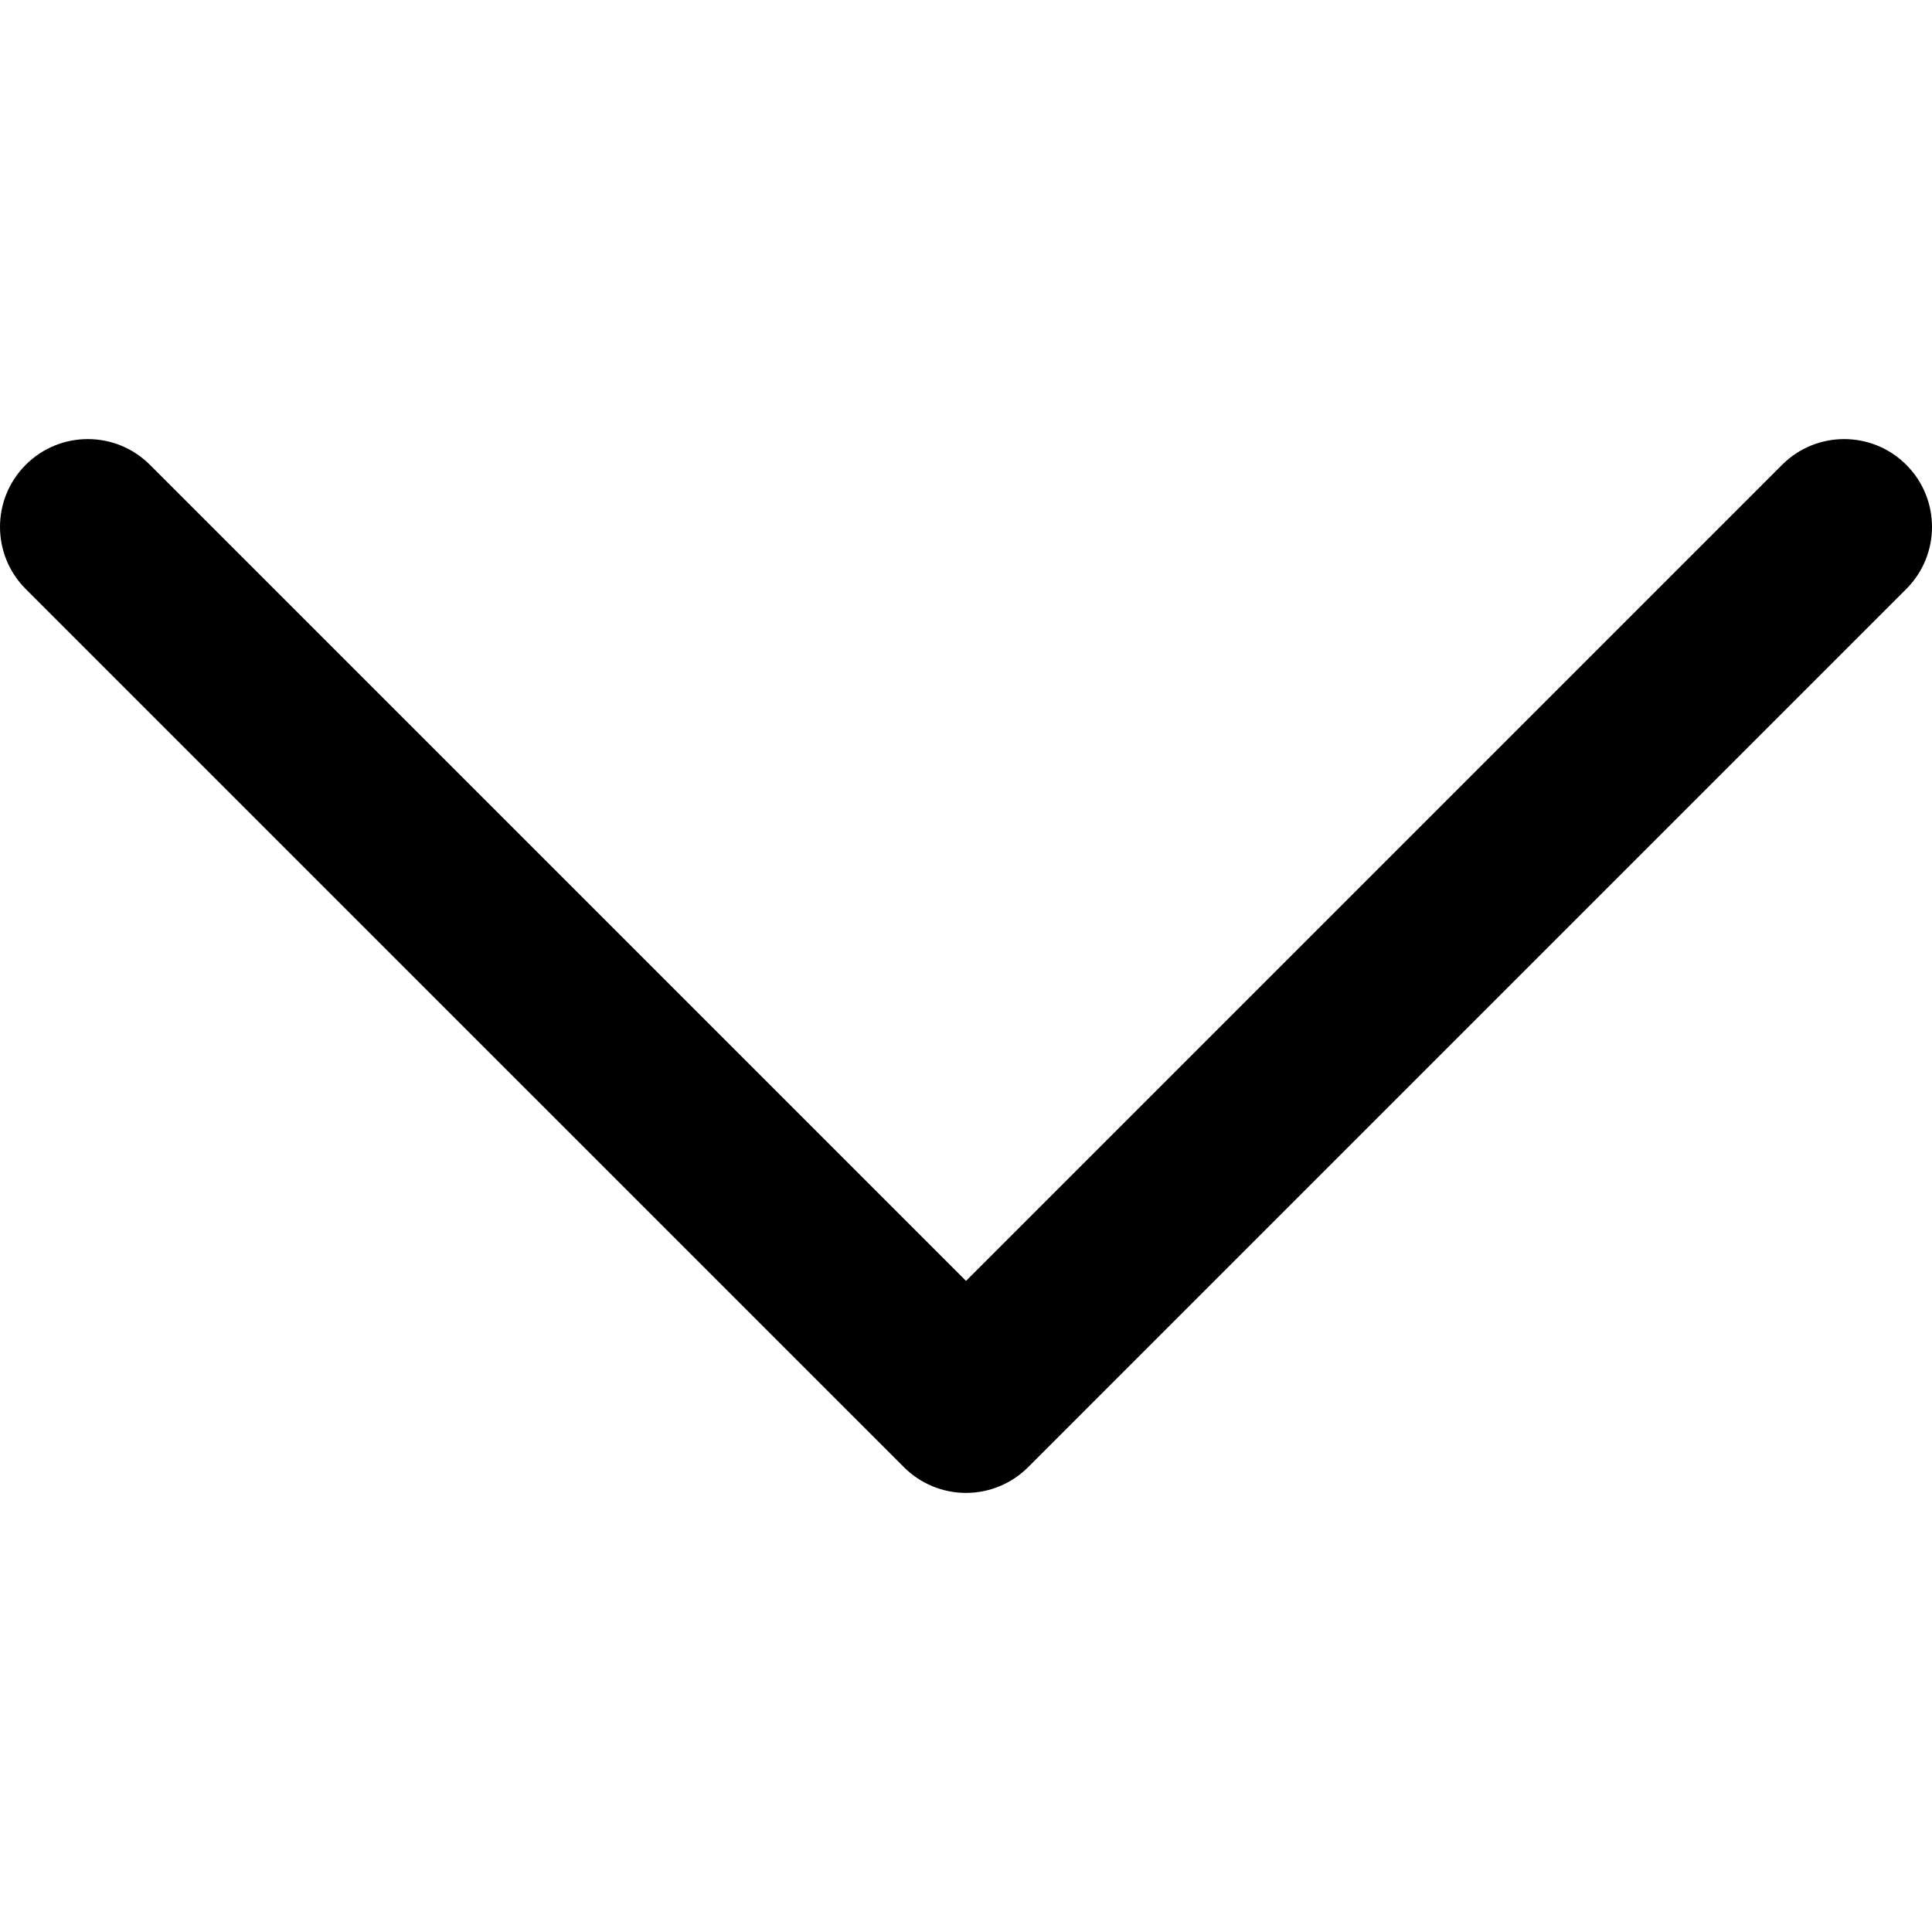
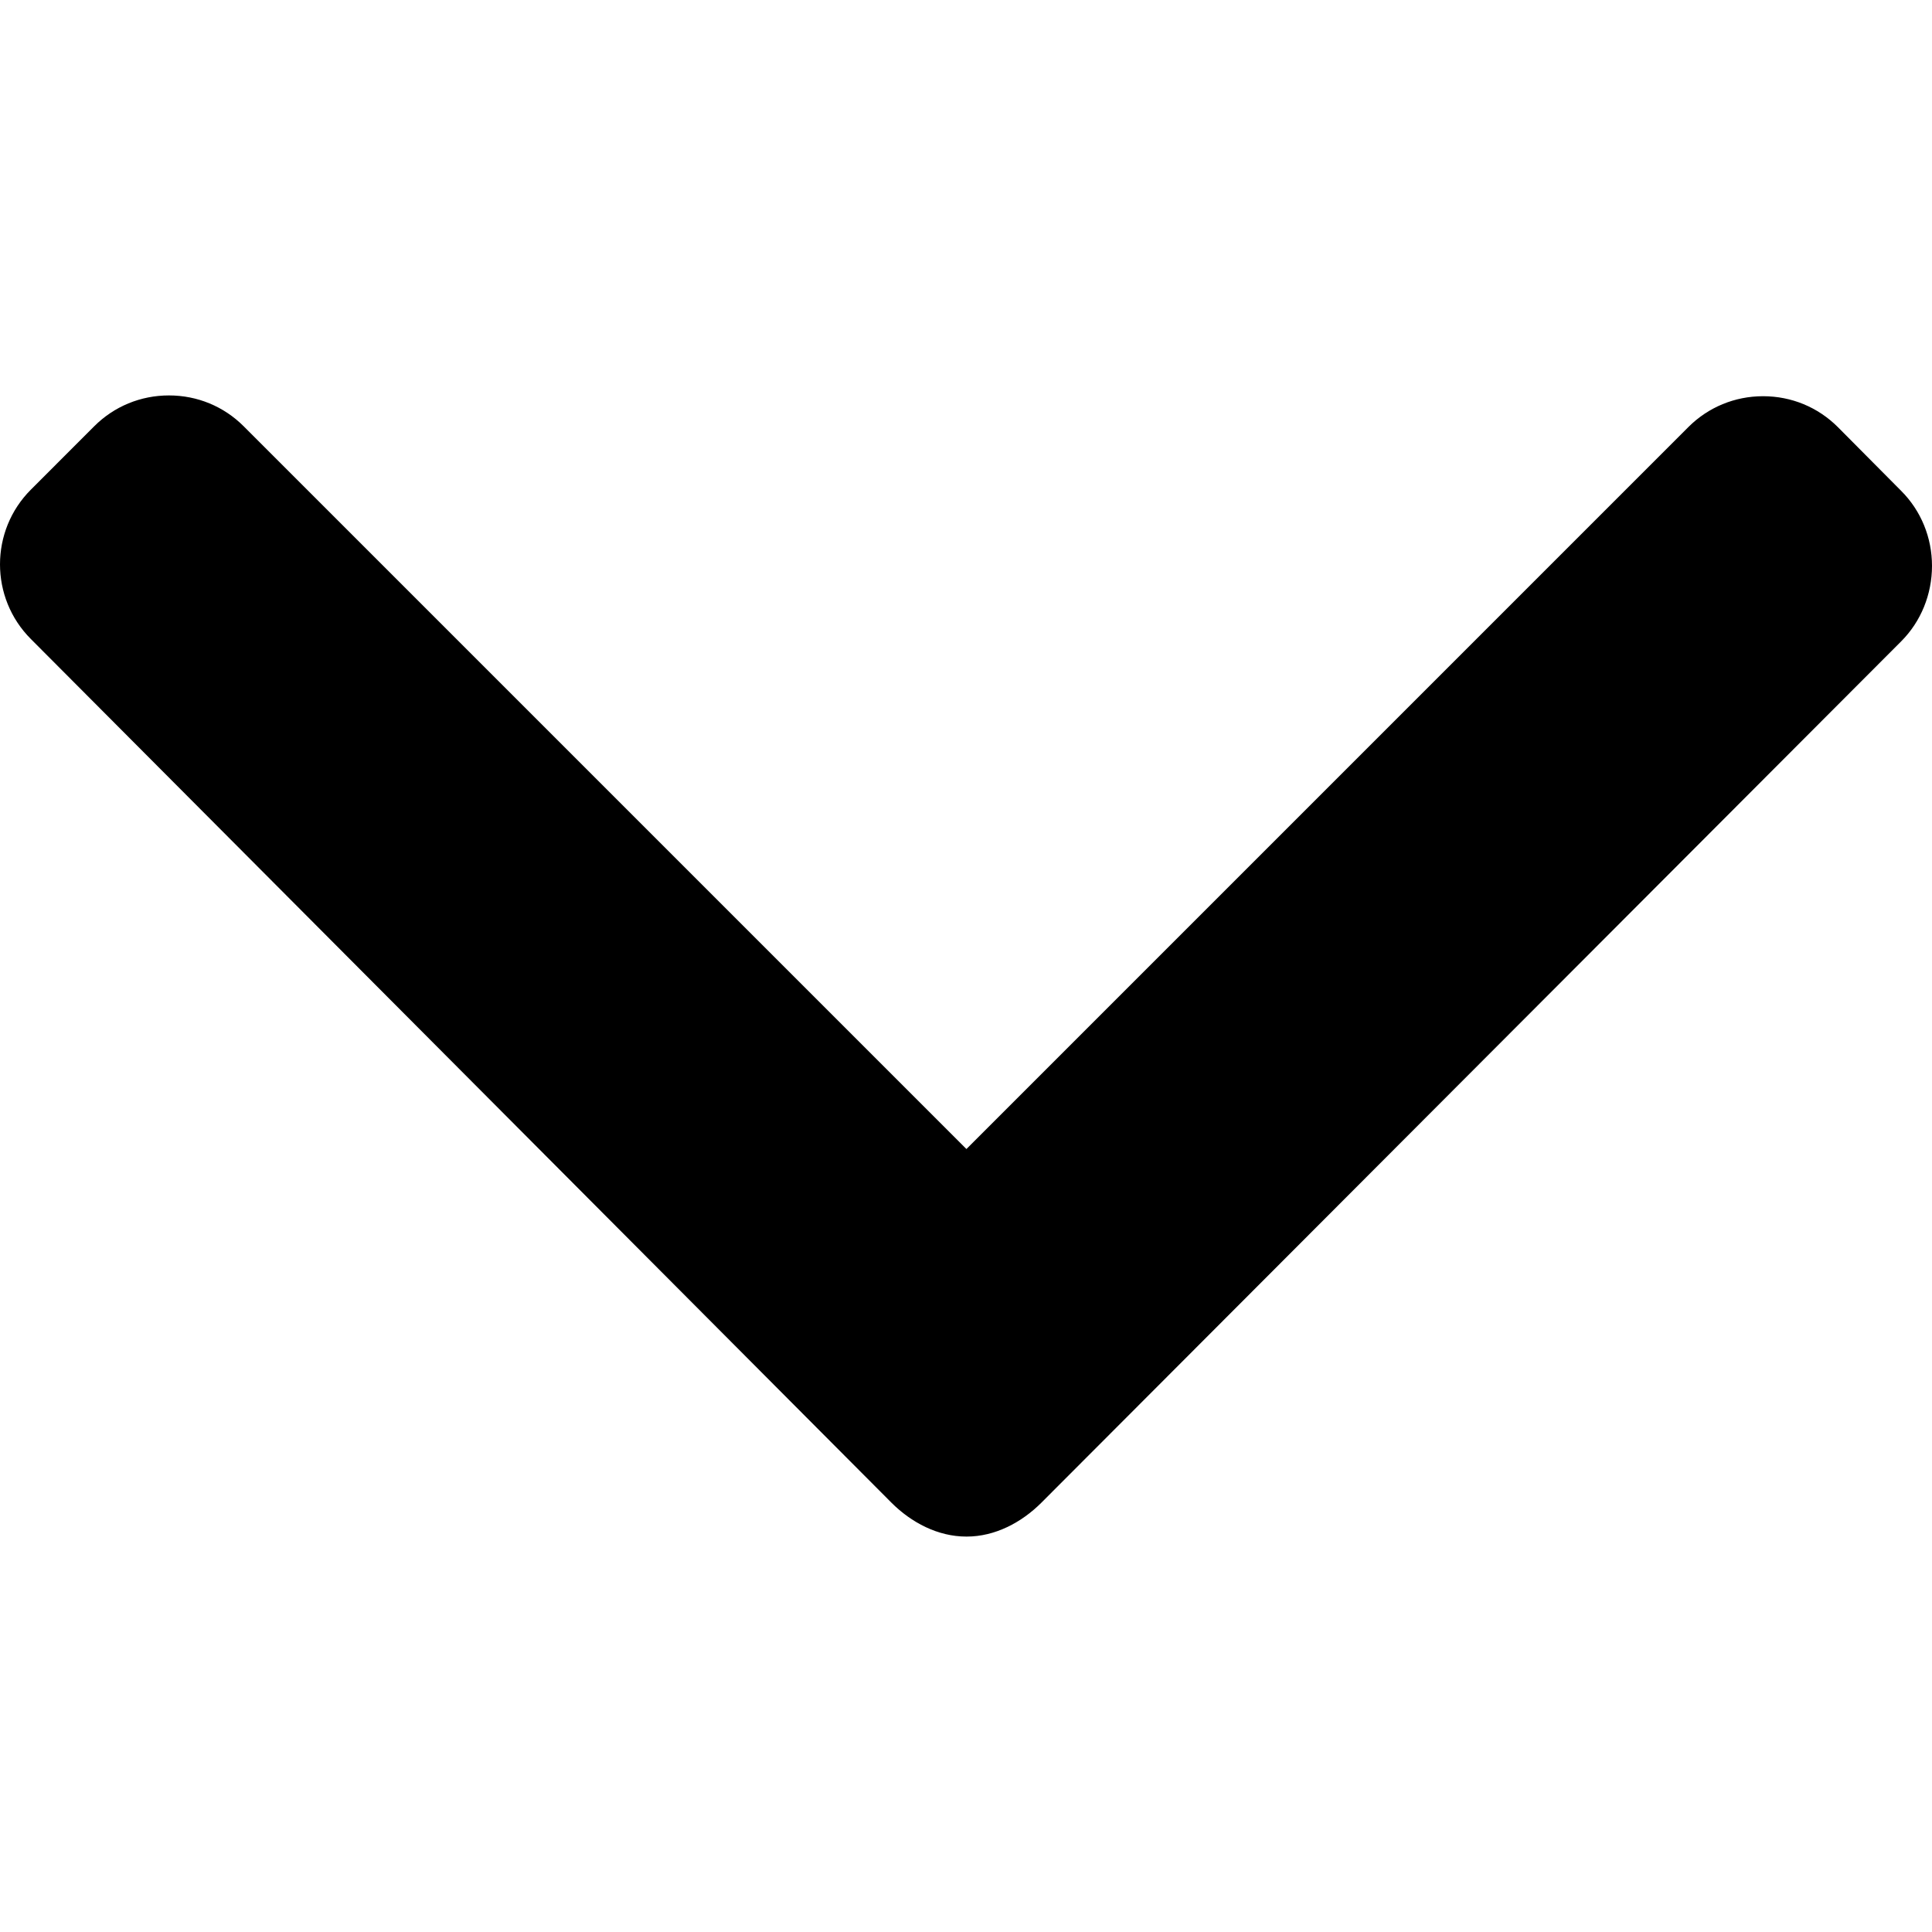
- <svg xmlns="http://www.w3.org/2000/svg" version="1.1" id="Layer_1" x="0px" y="0px" viewBox="0 0 330 330" style="enable-background:new 0 0 330 330;" xml:space="preserve">
-   <path id="XMLID_225_" d="M325.607,79.393c-5.857-5.857-15.355-5.858-21.213,0.001l-139.39,139.393L25.607,79.393  c-5.857-5.857-15.355-5.858-21.213,0.001c-5.858,5.858-5.858,15.355,0,21.213l150.004,150c2.813,2.813,6.628,4.393,10.606,4.393  s7.794-1.581,10.606-4.394l149.996-150C331.465,94.749,331.465,85.251,325.607,79.393z" />
+ <svg xmlns="http://www.w3.org/2000/svg" version="1.1" id="Layer_1" x="0px" y="0px" viewBox="0 0 491.996 491.996" style="enable-background:new 0 0 491.996 491.996;" xml:space="preserve">
  <g>
- </g>
-   <g>
- </g>
-   <g>
- </g>
-   <g>
- </g>
-   <g>
- </g>
-   <g>
- </g>
-   <g>
- </g>
-   <g>
- </g>
-   <g>
- </g>
-   <g>
- </g>
-   <g>
- </g>
-   <g>
- </g>
-   <g>
- </g>
-   <g>
- </g>
-   <g>
- </g>
+     <g>
+       <path d="M484.132,124.986l-16.116-16.228c-5.072-5.068-11.82-7.86-19.032-7.86c-7.208,0-13.964,2.792-19.036,7.86l-183.84,183.848    L62.056,108.554c-5.064-5.068-11.82-7.856-19.028-7.856s-13.968,2.788-19.036,7.856l-16.12,16.128    c-10.496,10.488-10.496,27.572,0,38.06l219.136,219.924c5.064,5.064,11.812,8.632,19.084,8.632h0.084    c7.212,0,13.96-3.572,19.024-8.632l218.932-219.328c5.072-5.064,7.856-12.016,7.864-19.224    C491.996,136.902,489.204,130.046,484.132,124.986z" />
+     </g>
+   </g>
</svg>
